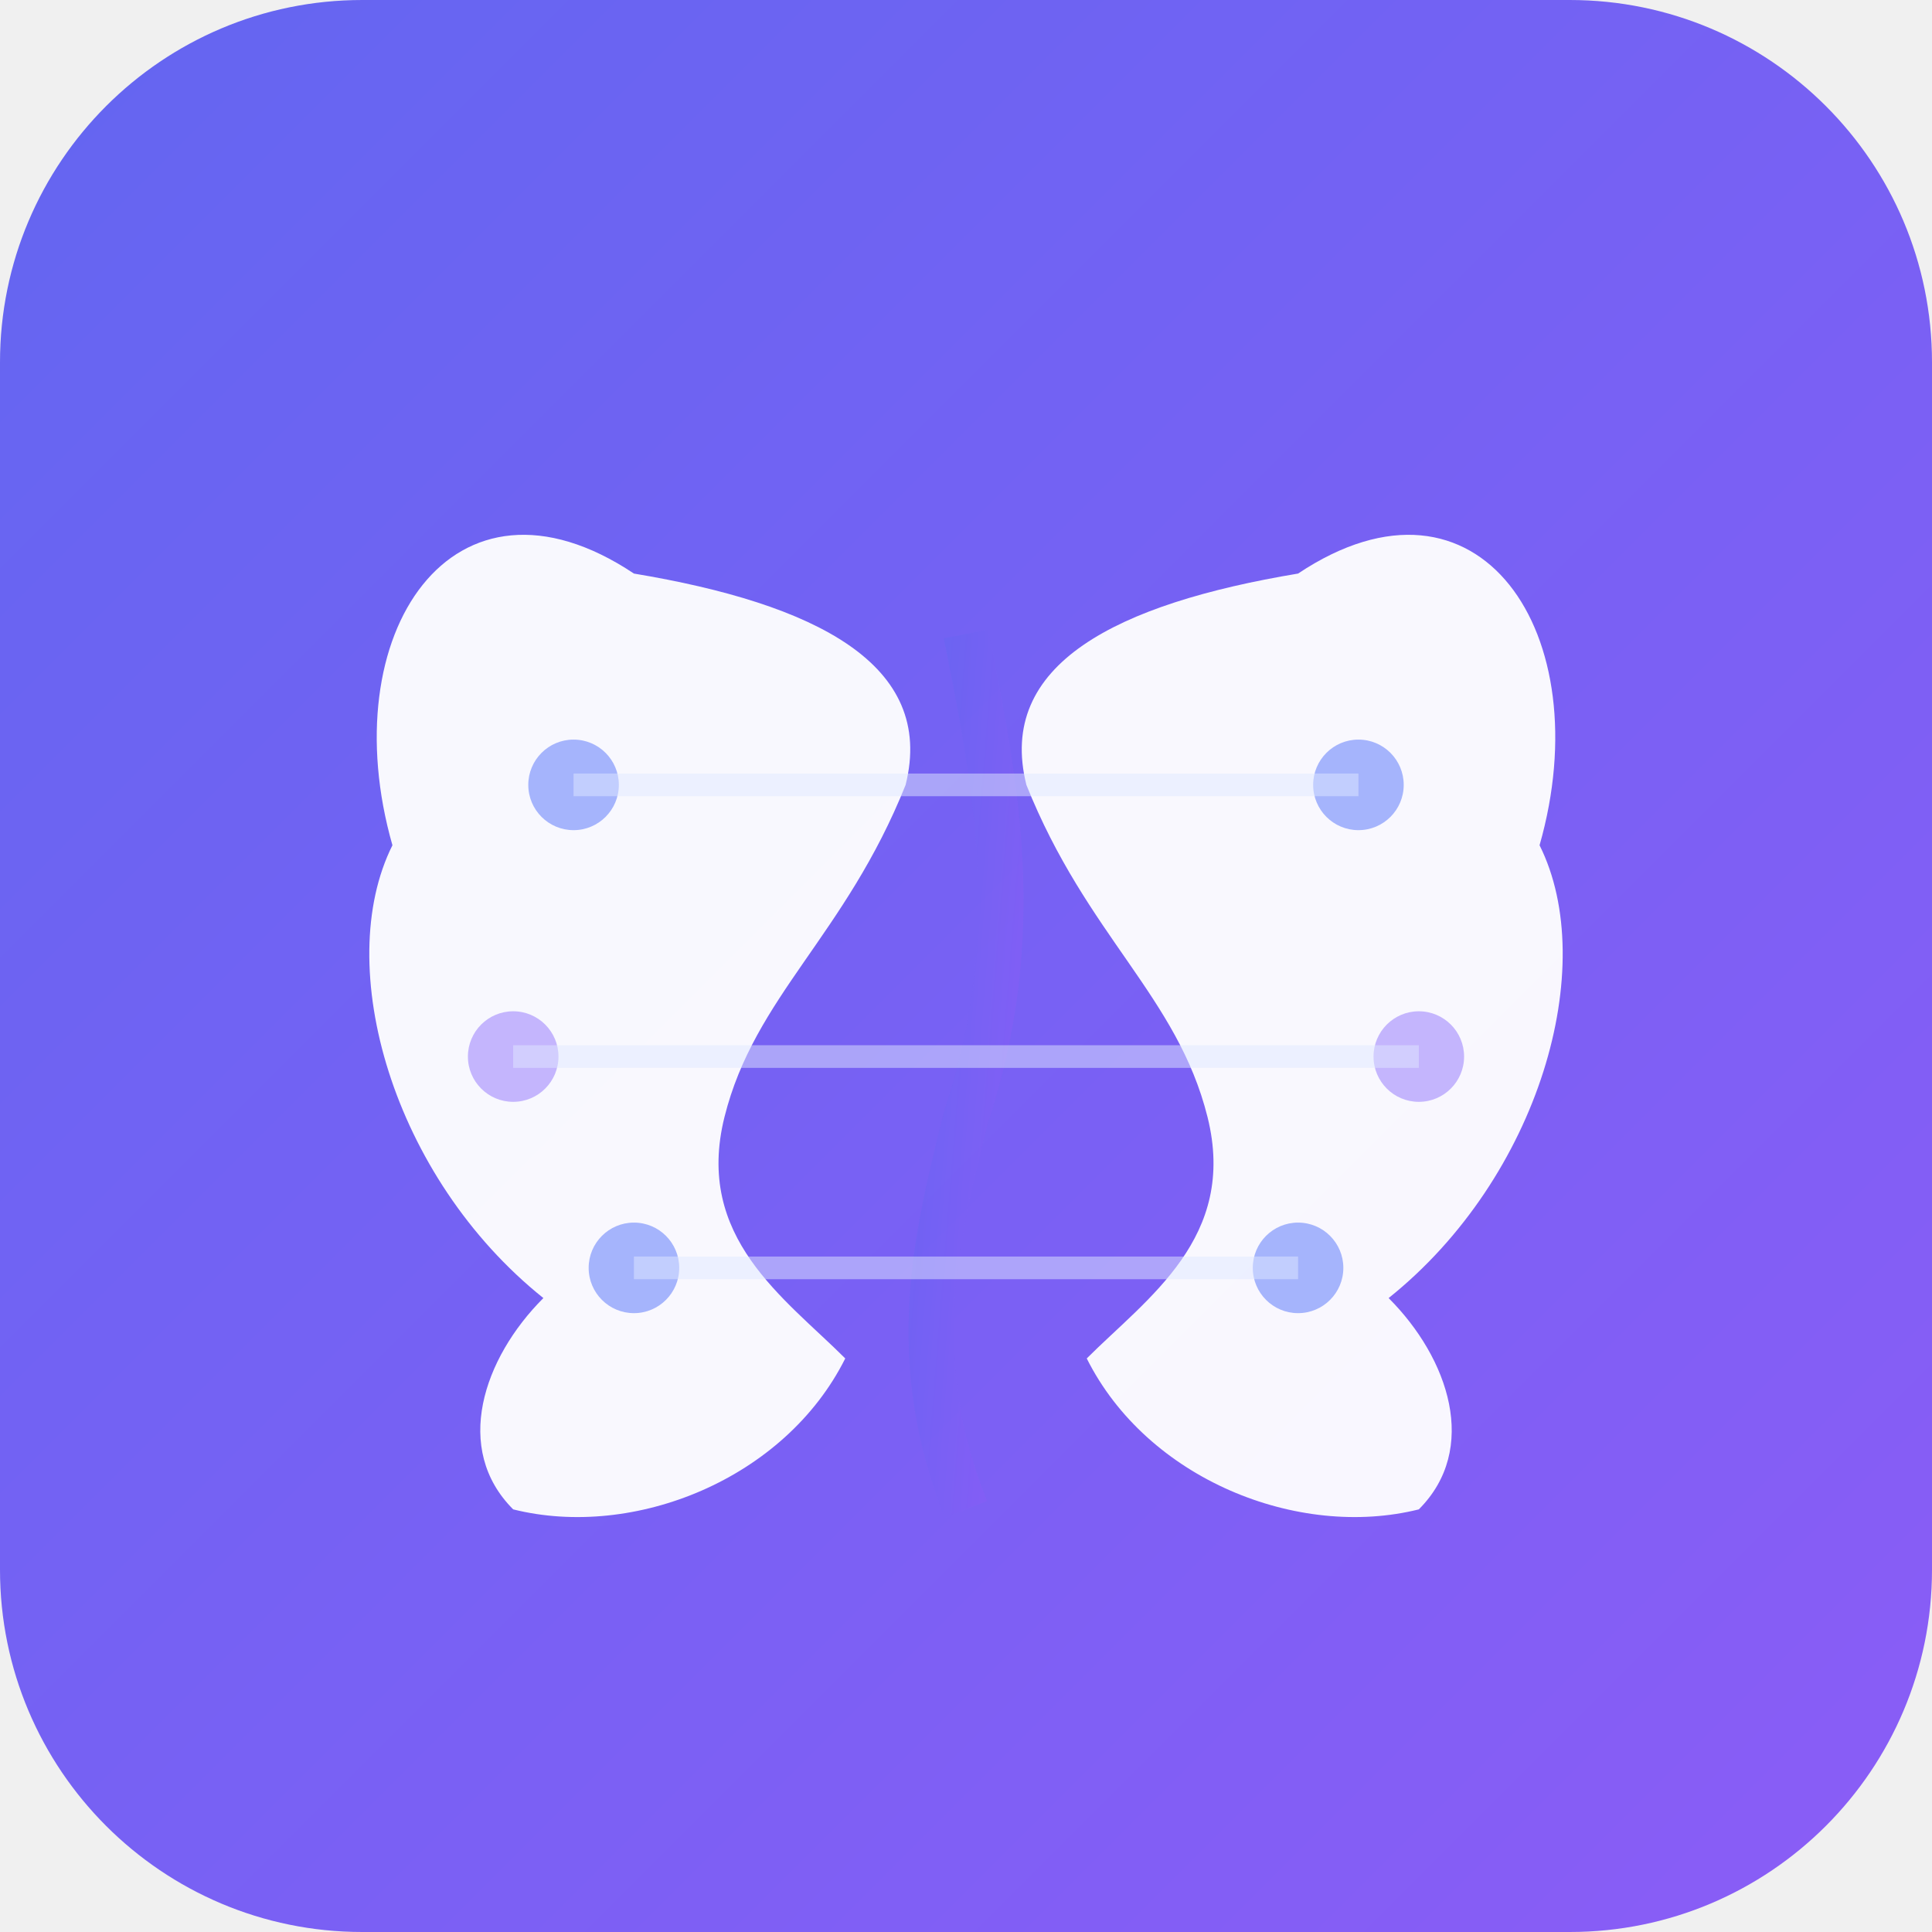
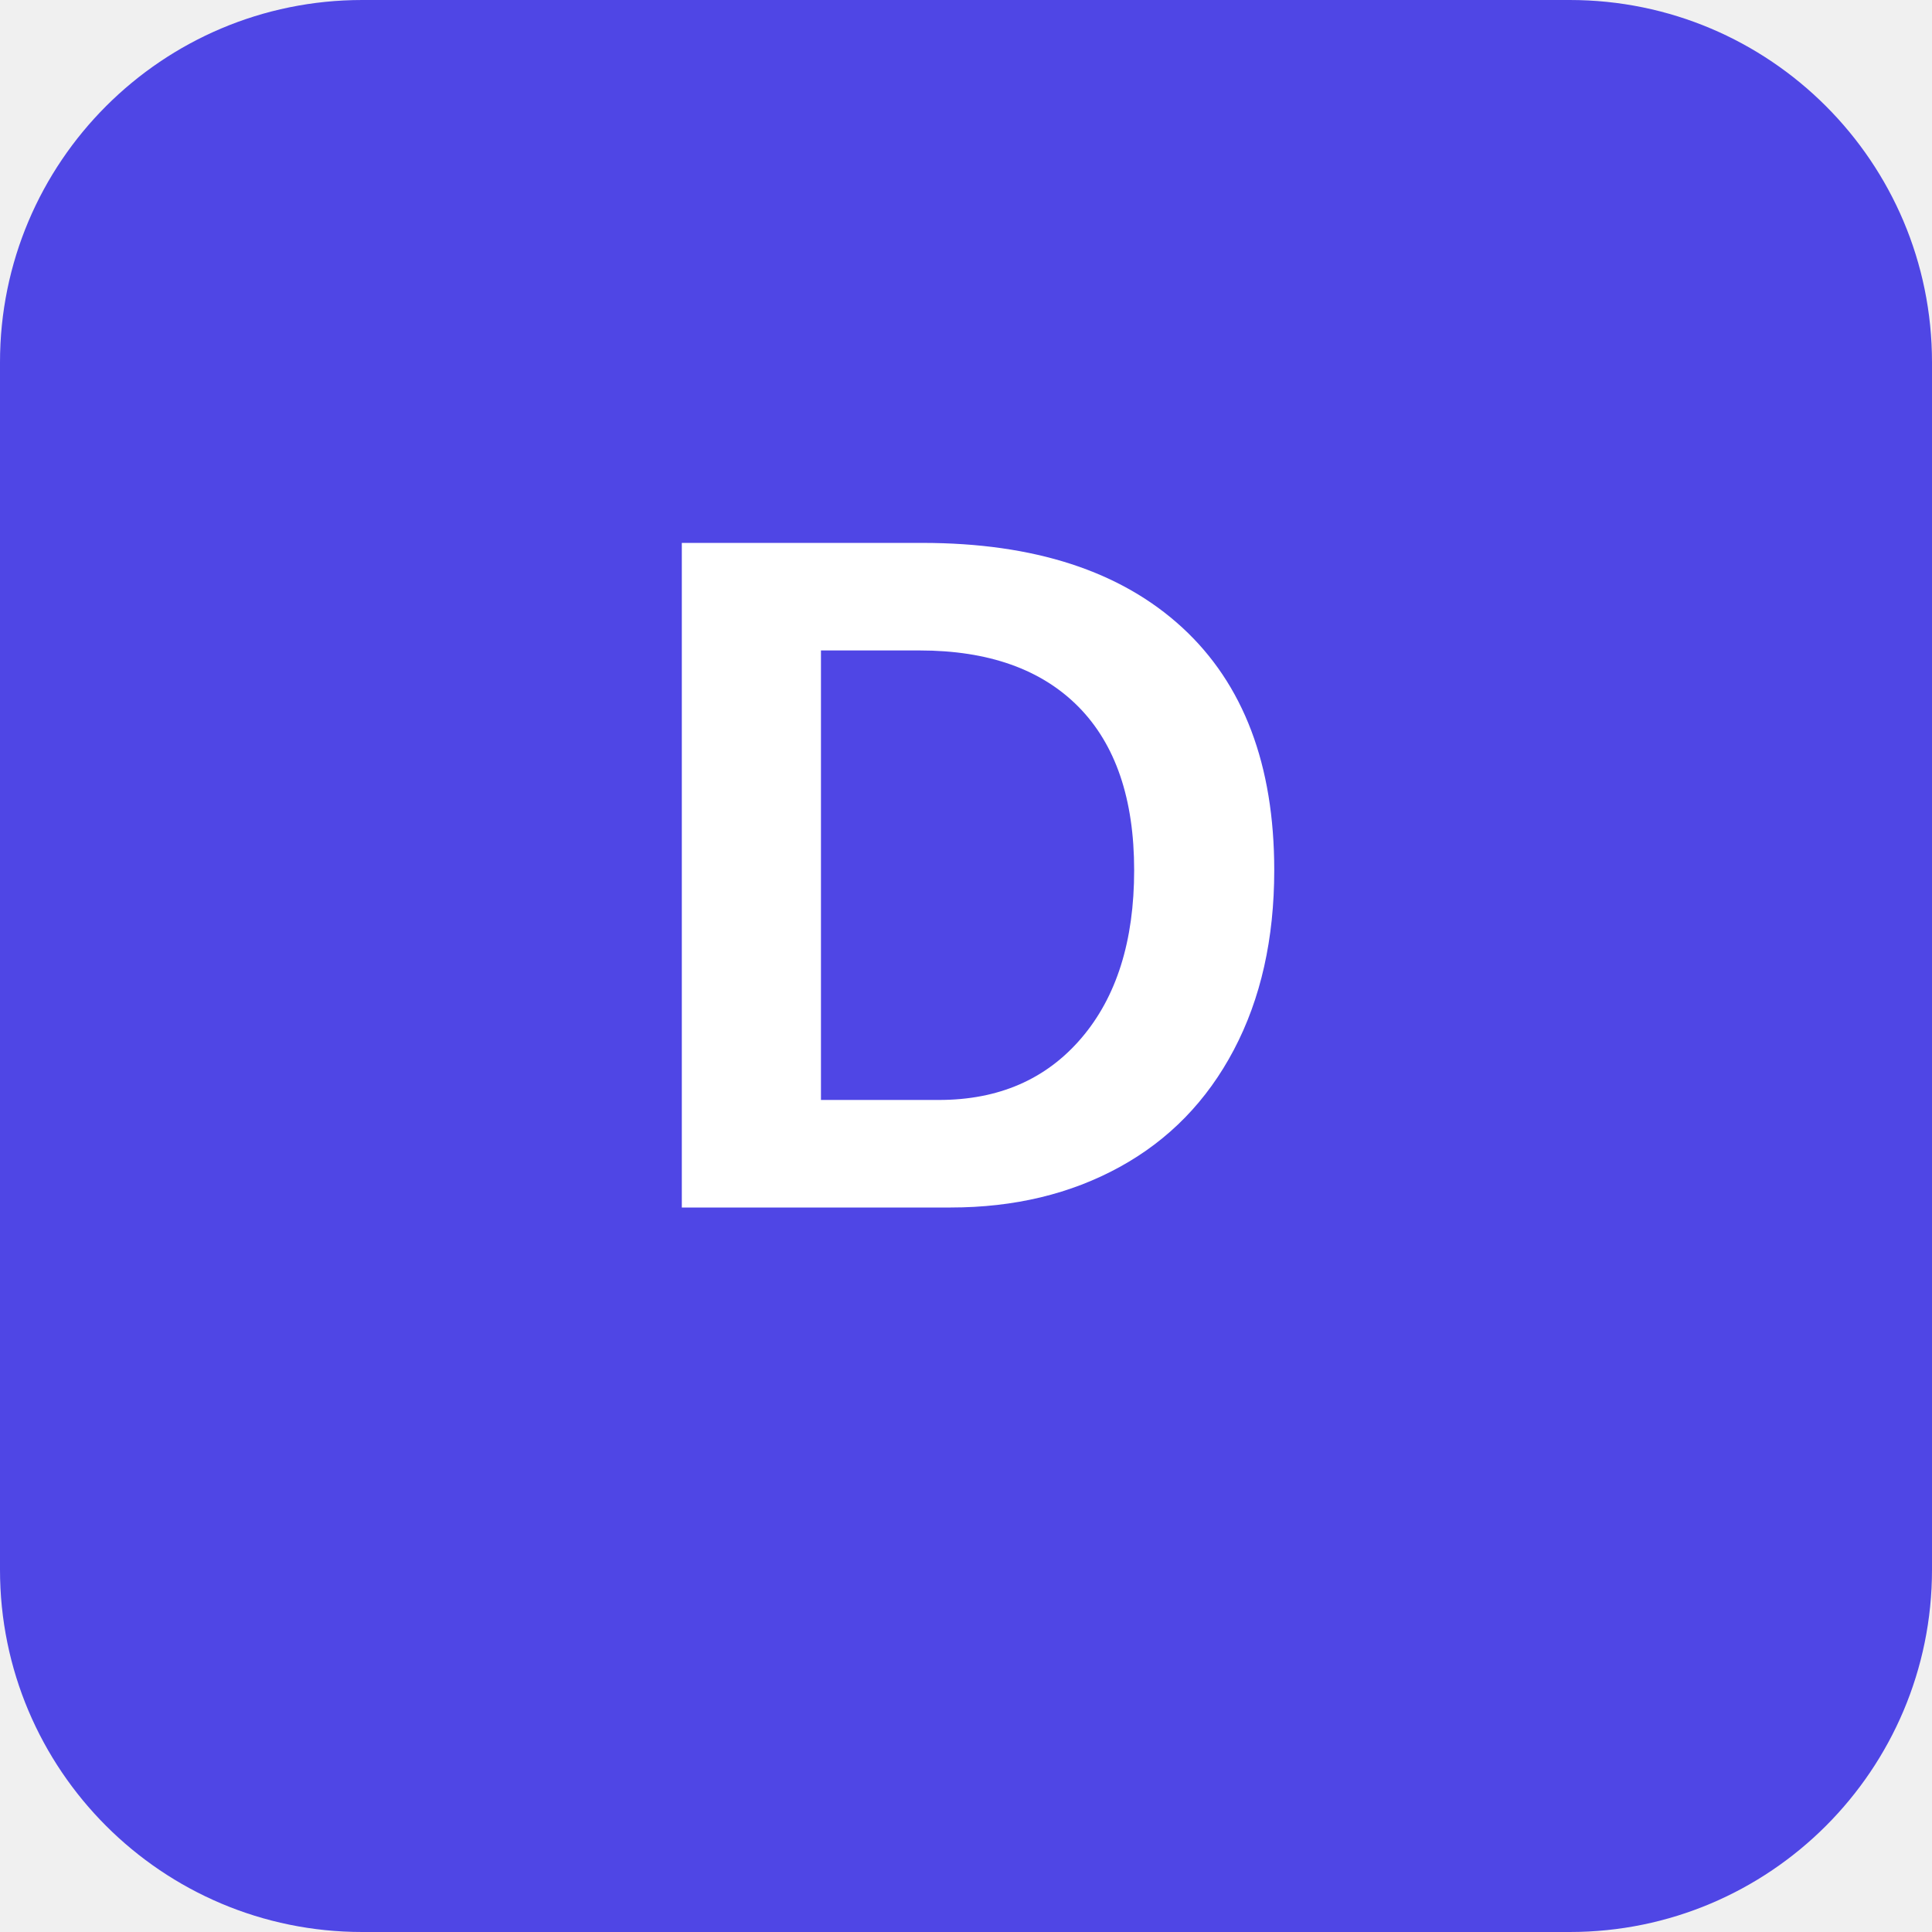
- <svg xmlns="http://www.w3.org/2000/svg" width="128" height="128" viewBox="0 0 128 128">
-   <defs>
-     <linearGradient id="g" x1="0%" y1="0%" x2="100%" y2="100%">
-       <stop offset="0%" style="stop-color:#6366f1" />
-       <stop offset="100%" style="stop-color:#8b5cf6" />
-     </linearGradient>
-   </defs>
-   <rect width="128" height="128" rx="24" fill="url(#g)" />
-   <path d="M42 38 C30 30, 22 42, 26 56 C22 64, 26 78, 36 86 C32 90, 30 96, 34 100 C42 102, 52 98, 56 90 C52 86, 46 82, 48 74 C50 66, 56 62, 60 52 C62 44, 54 40, 42 38Z" fill="#fff" opacity="0.95" />
-   <path d="M86 38 C98 30, 106 42, 102 56 C106 64, 102 78, 92 86 C96 90, 98 96, 94 100 C86 102, 76 98, 72 90 C76 86, 82 82, 80 74 C78 66, 72 62, 68 52 C66 44, 74 40, 86 38Z" fill="#fff" opacity="0.95" />
-   <path d="M64 42 C66 52, 68 62, 64 74 C62 82, 60 90, 64 100" fill="none" stroke="url(#g)" stroke-width="3" opacity="0.6" />
-   <circle cx="38" cy="52" r="3" fill="#a5b4fc" />
-   <circle cx="34" cy="70" r="3" fill="#c4b5fd" />
-   <circle cx="42" cy="84" r="3" fill="#a5b4fc" />
-   <circle cx="90" cy="52" r="3" fill="#a5b4fc" />
-   <circle cx="94" cy="70" r="3" fill="#c4b5fd" />
-   <circle cx="86" cy="84" r="3" fill="#a5b4fc" />
-   <line x1="38" y1="52" x2="90" y2="52" stroke="#e0e7ff" stroke-width="1.5" opacity="0.5" />
-   <line x1="34" y1="70" x2="94" y2="70" stroke="#e0e7ff" stroke-width="1.5" opacity="0.5" />
-   <line x1="42" y1="84" x2="86" y2="84" stroke="#e0e7ff" stroke-width="1.5" opacity="0.5" />
+ <svg xmlns="http://www.w3.org/2000/svg" viewBox="0 0 128 128">
+   <rect width="128" height="128" rx="24" fill="#4f46e5" />
+   <text x="64" y="80" font-family="Arial, sans-serif" font-size="64" font-weight="bold" text-anchor="middle" fill="white">D</text>
</svg>
